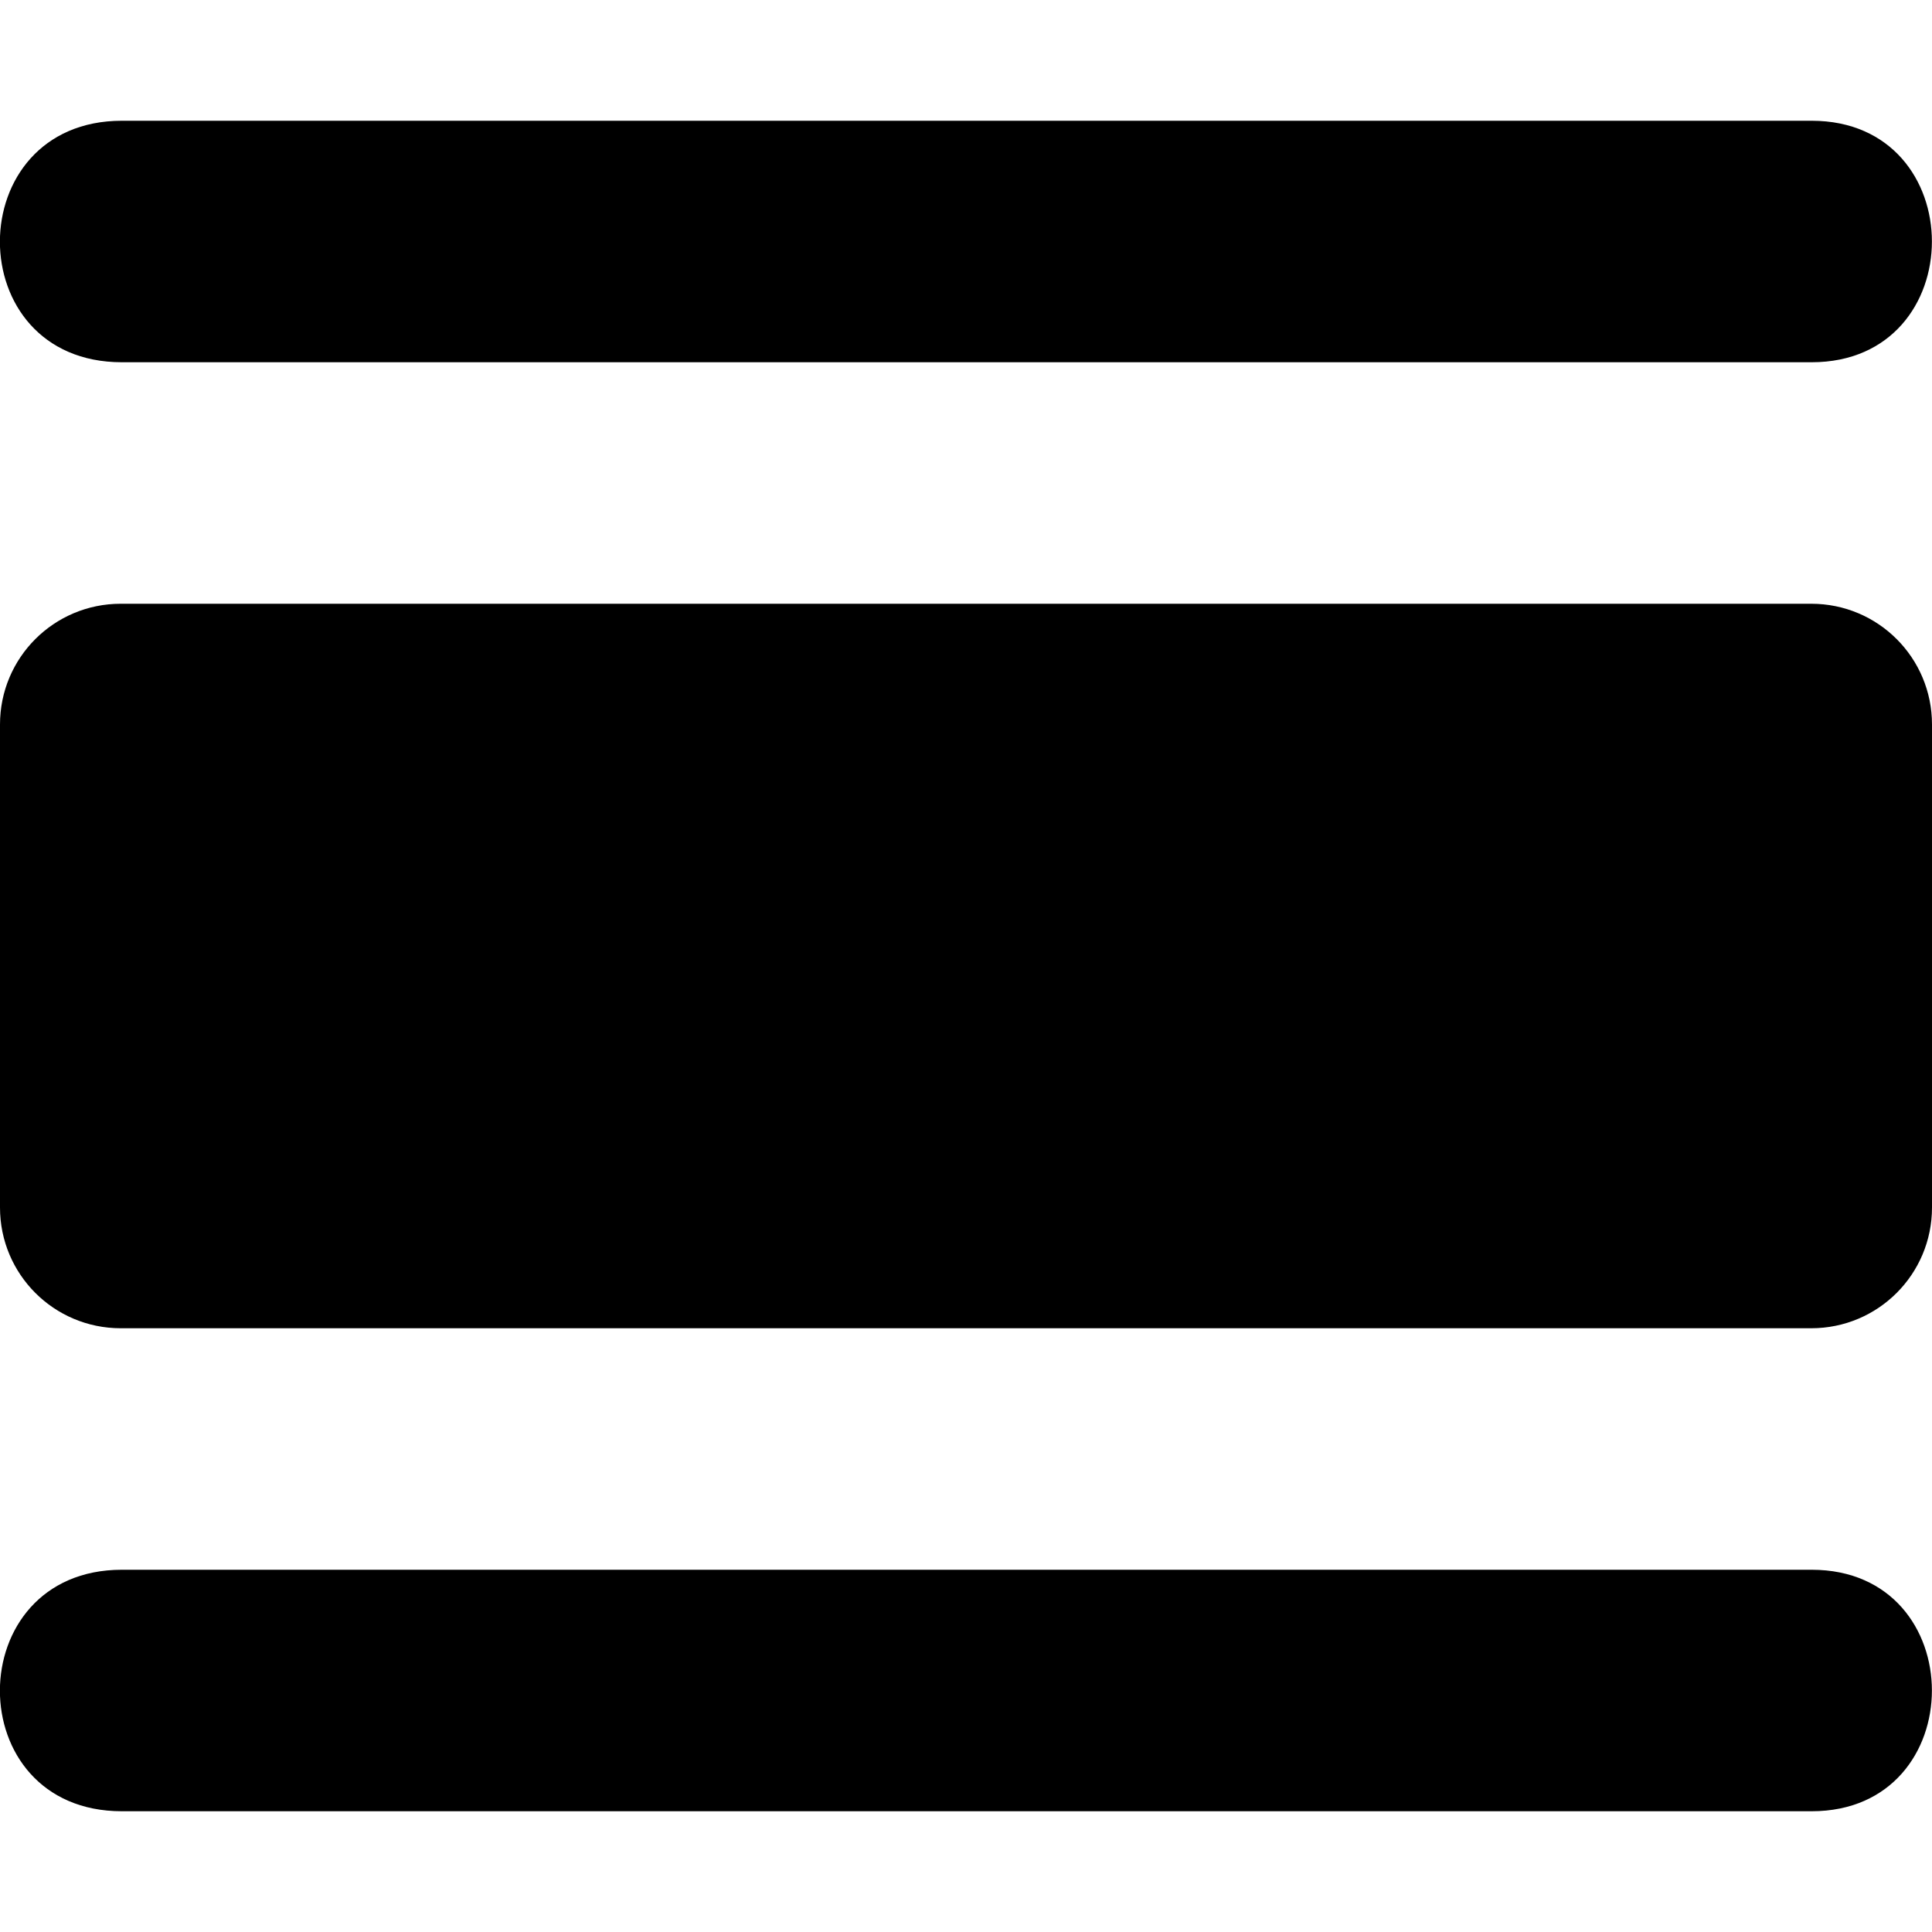
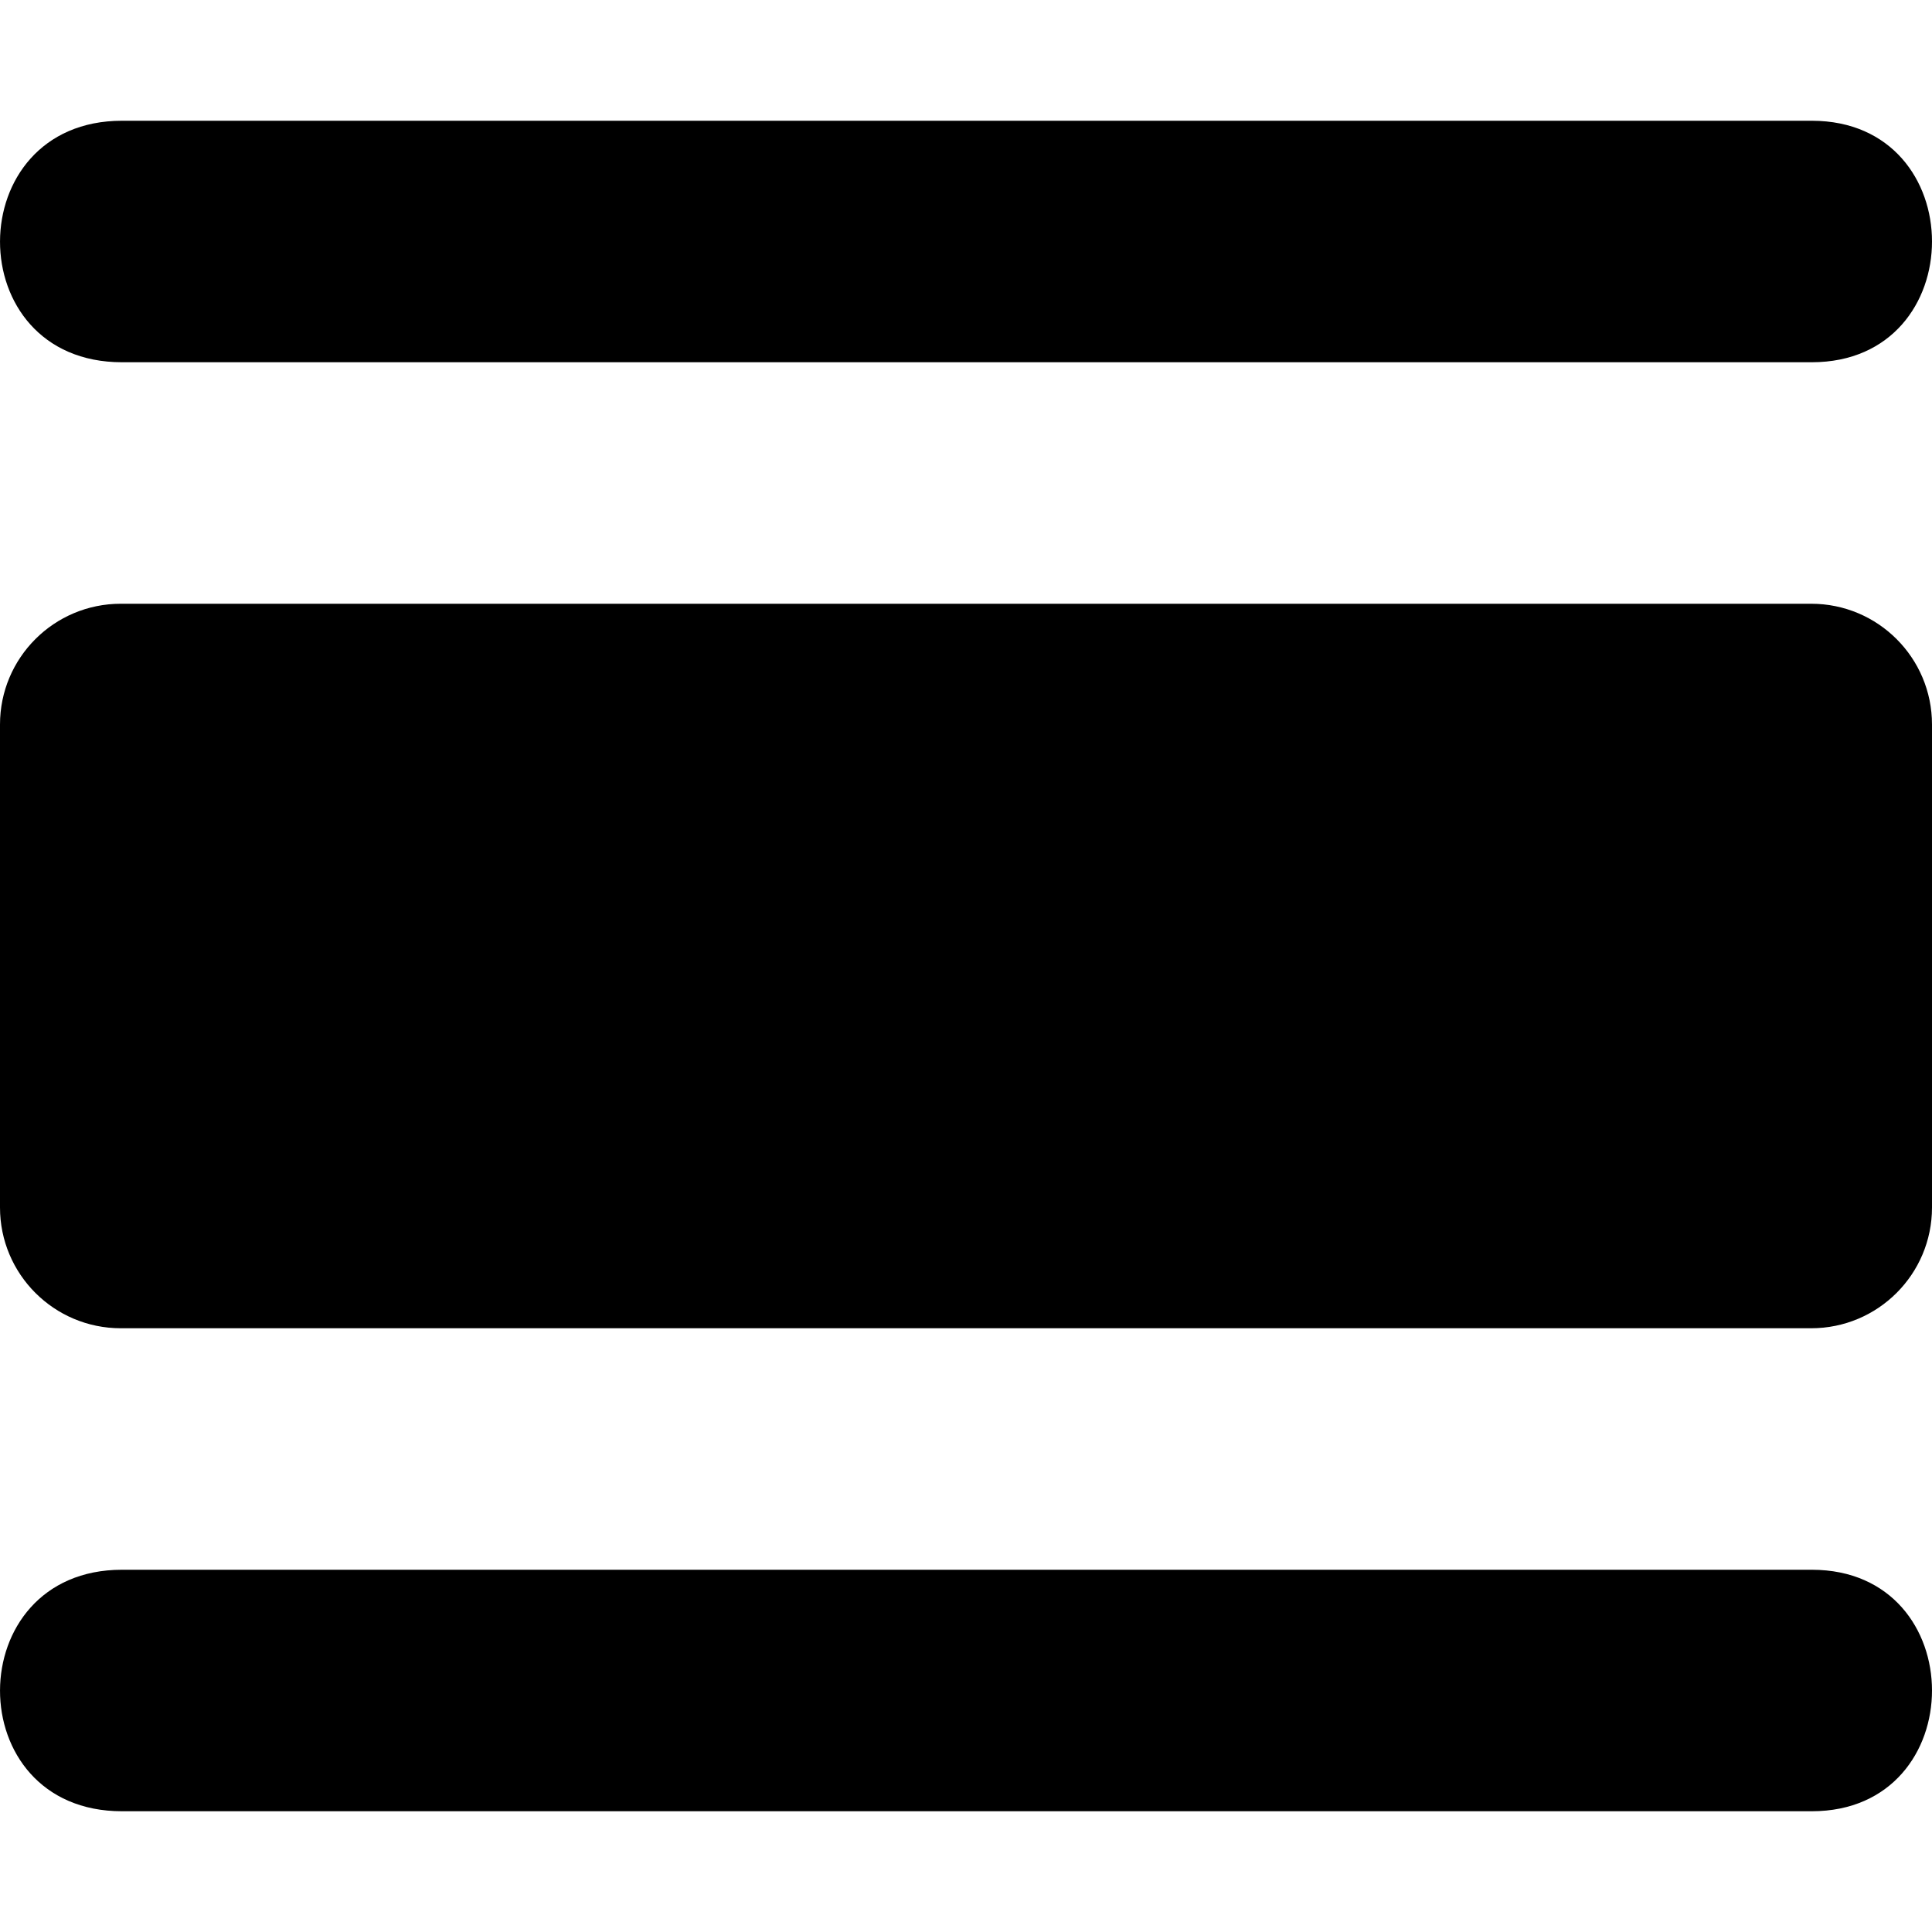
- <svg xmlns="http://www.w3.org/2000/svg" viewBox="0 0 512 512">
-   <path class="lexicon-icon-outline" d="M480.1,32H32.3c-43,0-43.2,64,0,64h447.8C522.6,96,522.6,32,480.1,32z M480.1,416H32.3c-43,0-43.2,64,0,64h447.8C522.6,480,522.6,416,480.1,416z M480,160H32c-17.7,0-32,14.3-32,32v128c0,17.7,14.3,32,32,32h448c17.7,0,32-14.3,32-32V192C512,174.3,497.7,160,480,160z" />
+ <svg xmlns="http://www.w3.org/2000/svg" viewBox="0 0 16 16">
+   <path d="M15.003 1H1.01c-1.343 0-1.35 2 0 2h13.994c1.328 0 1.328-2 0-2Zm0 12H1.01c-1.343 0-1.35 2 0 2h13.994c1.328 0 1.328-2 0-2ZM15 5H1a1 1 0 0 0-1 1v4a1 1 0 0 0 1 1h14a1 1 0 0 0 1-1V6a1 1 0 0 0-1-1Z" />
</svg>
